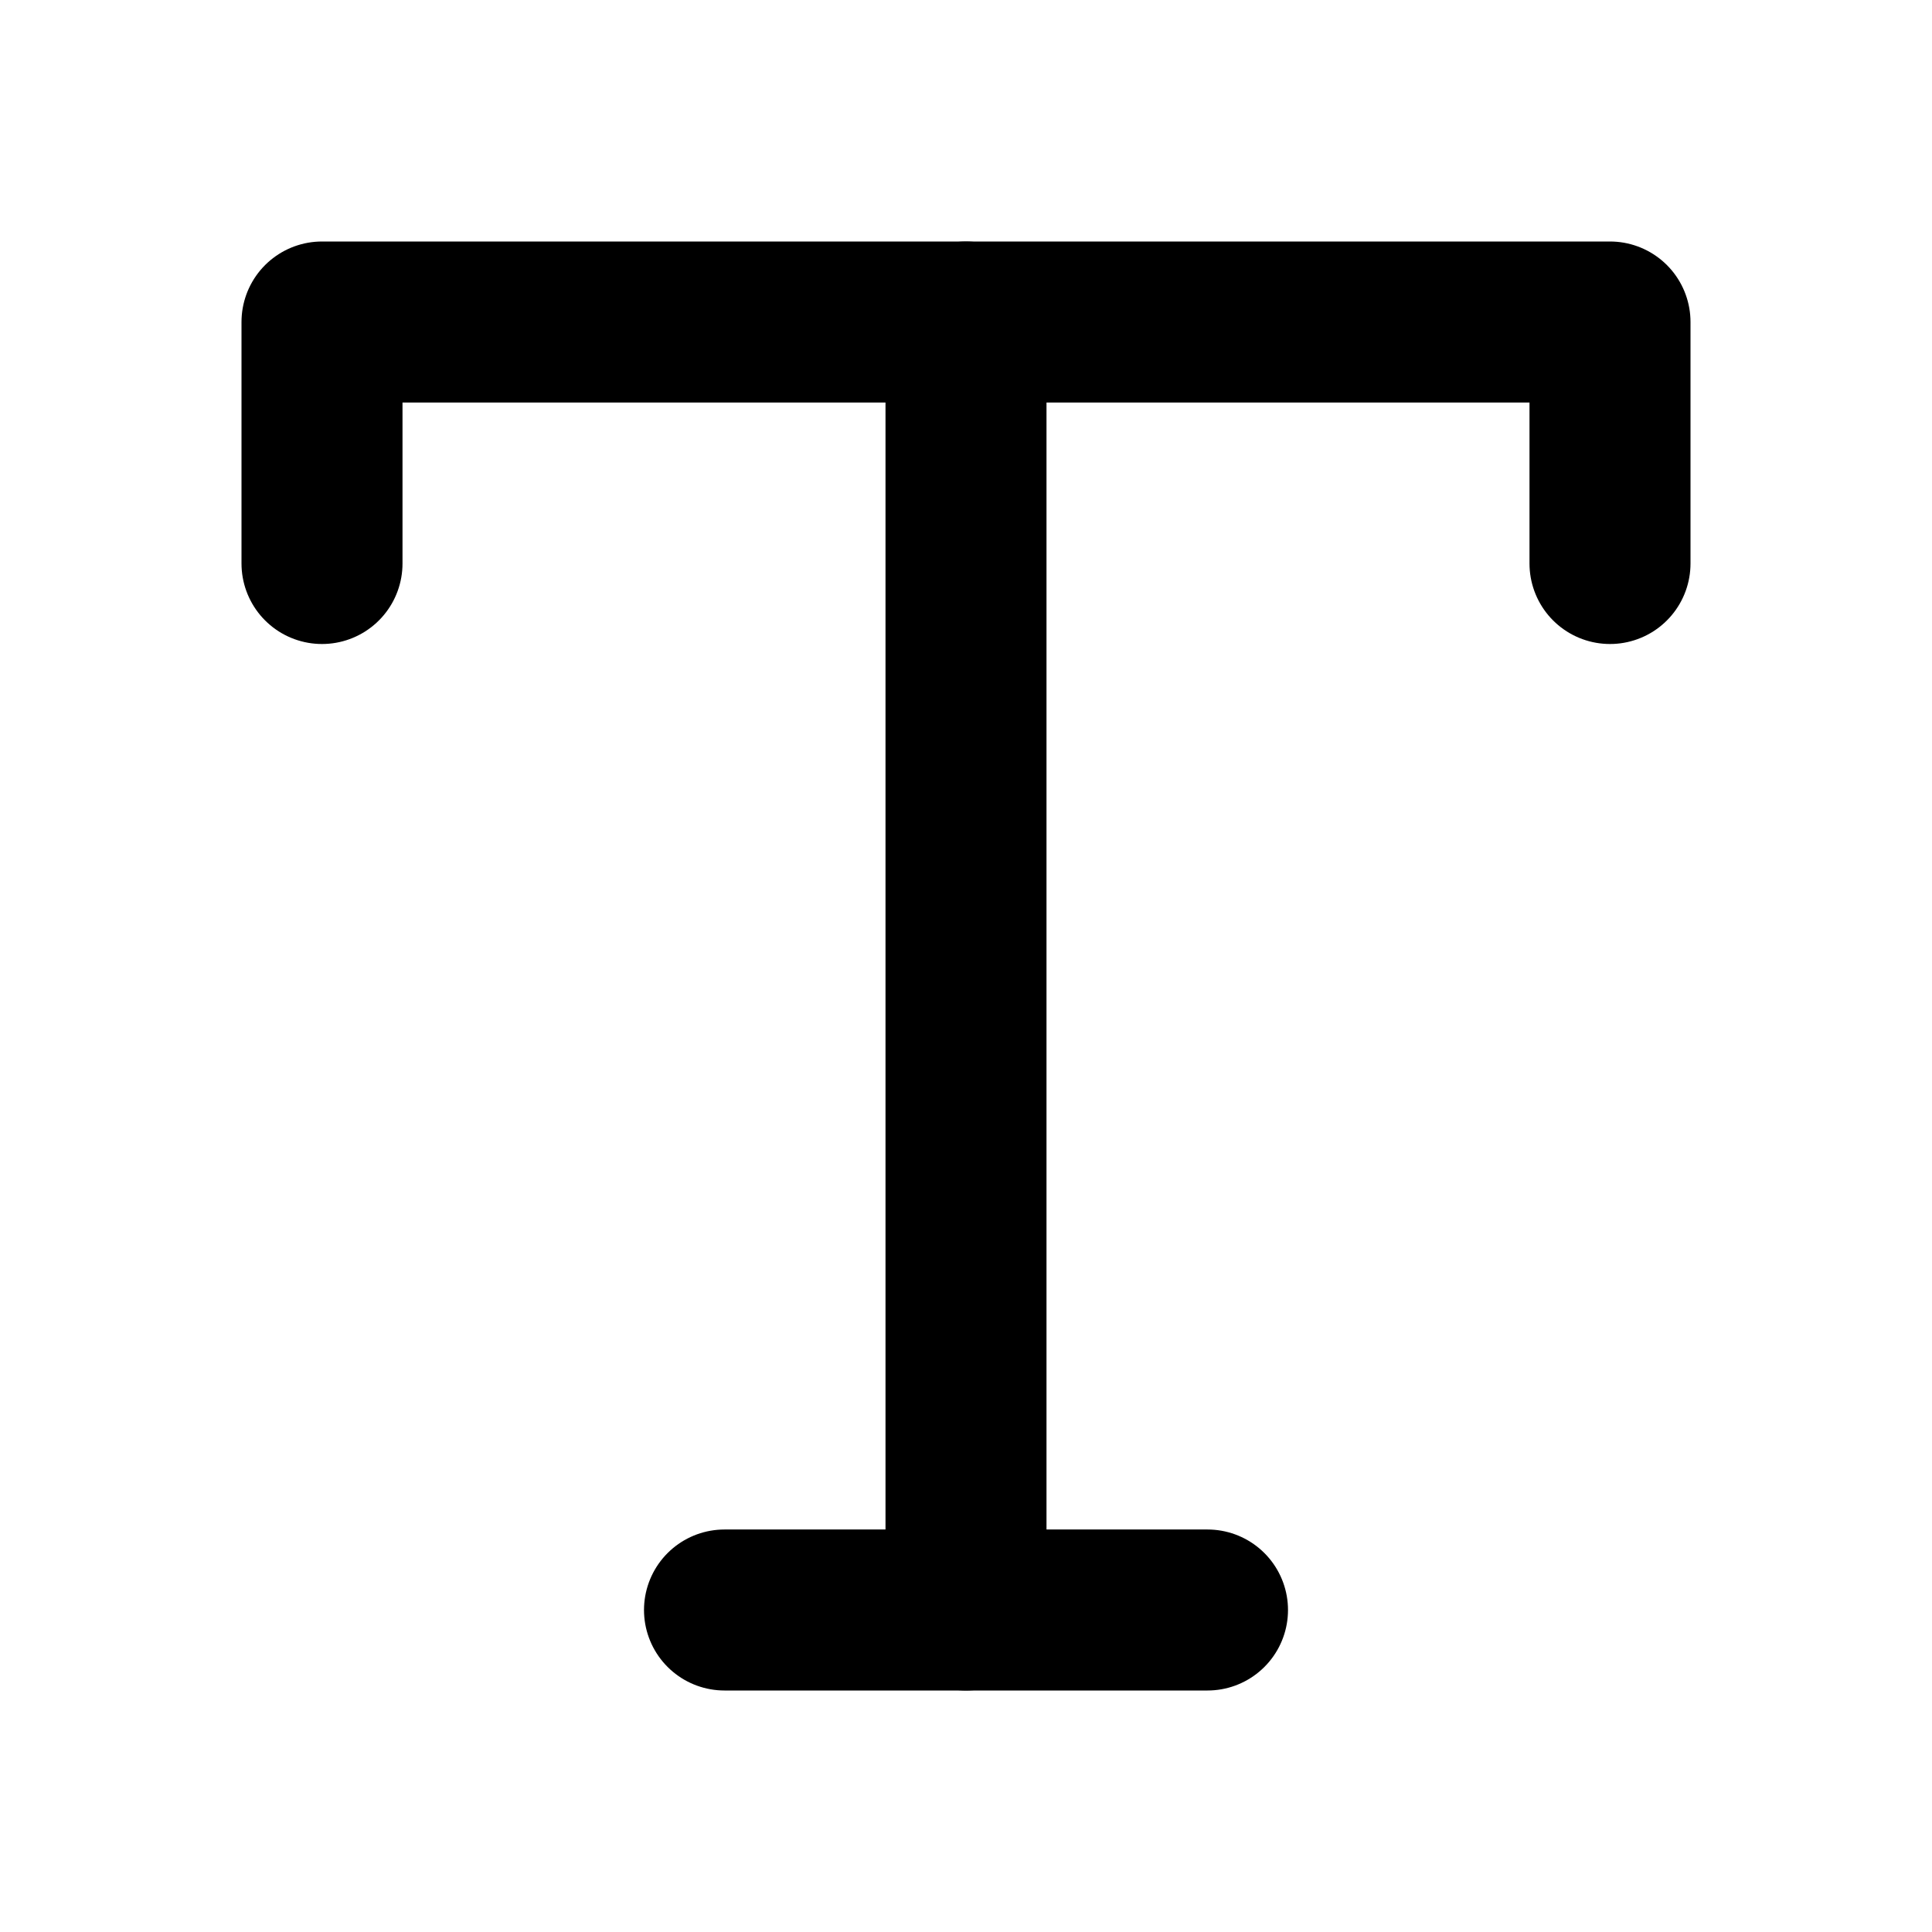
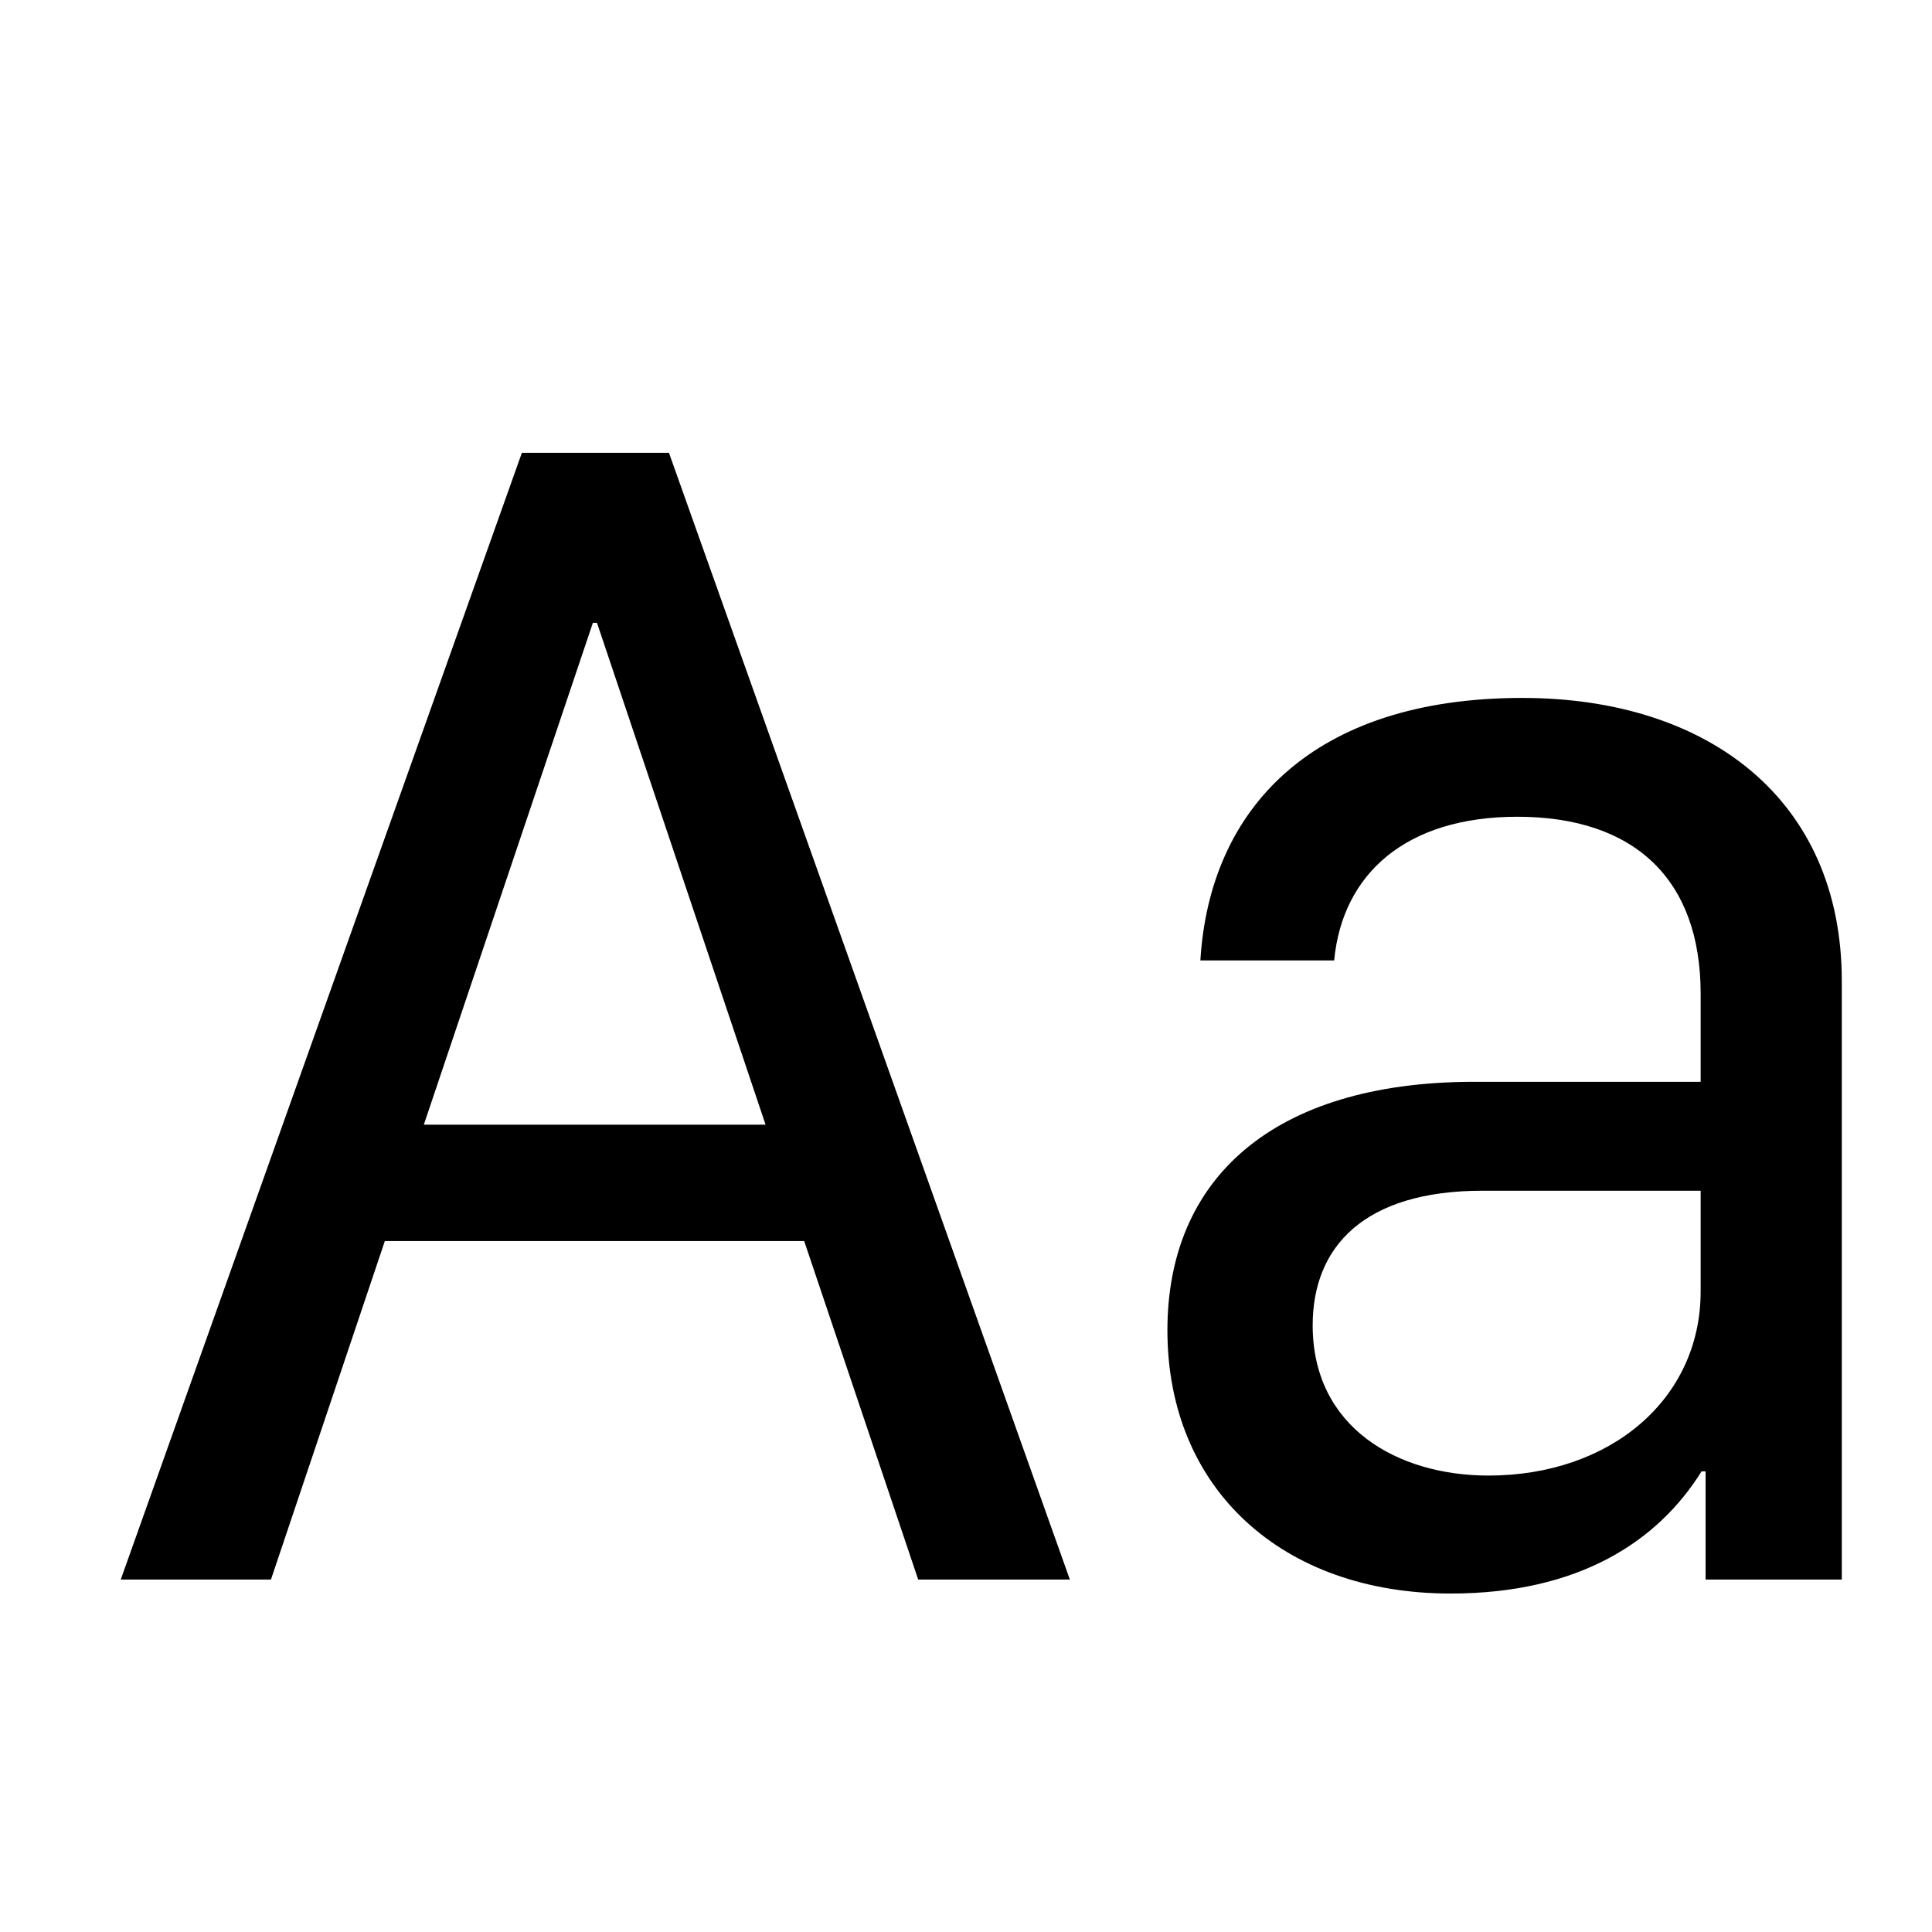
- <svg xmlns="http://www.w3.org/2000/svg" viewBox="0 0 24 24" fill="none" stroke="currentColor" stroke-width="2" stroke-linecap="round" stroke-linejoin="round">
-   <polyline points="4 7 4 4 20 4 20 7" />
-   <line x1="9" y1="20" x2="15" y2="20" />
-   <line x1="12" y1="4" x2="12" y2="20" />
+ <svg xmlns="http://www.w3.org/2000/svg" width="16" height="16" fill="currentColor" class="bi bi-type" viewBox="0 0 16 16">
+   <path d="m2.244 13.081.943-2.803H6.66l.944 2.803H8.86L5.54 3.75H4.322L1 13.081zm2.7-7.923L6.34 9.314H3.51l1.4-4.156zm9.146 7.027h.035v.896h1.128V8.125c0-1.51-1.114-2.345-2.646-2.345-1.736 0-2.59.916-2.666 2.174h1.108c.068-.718.595-1.19 1.517-1.19.971 0 1.518.52 1.518 1.464v.731H12.19c-1.647.007-2.522.8-2.522 2.058 0 1.319.957 2.18 2.345 2.18 1.06 0 1.716-.43 2.078-1.011zm-1.763.035c-.752 0-1.456-.397-1.456-1.244 0-.65.424-1.115 1.408-1.115h1.805v.834c0 .896-.752 1.525-1.757 1.525" />
</svg>
